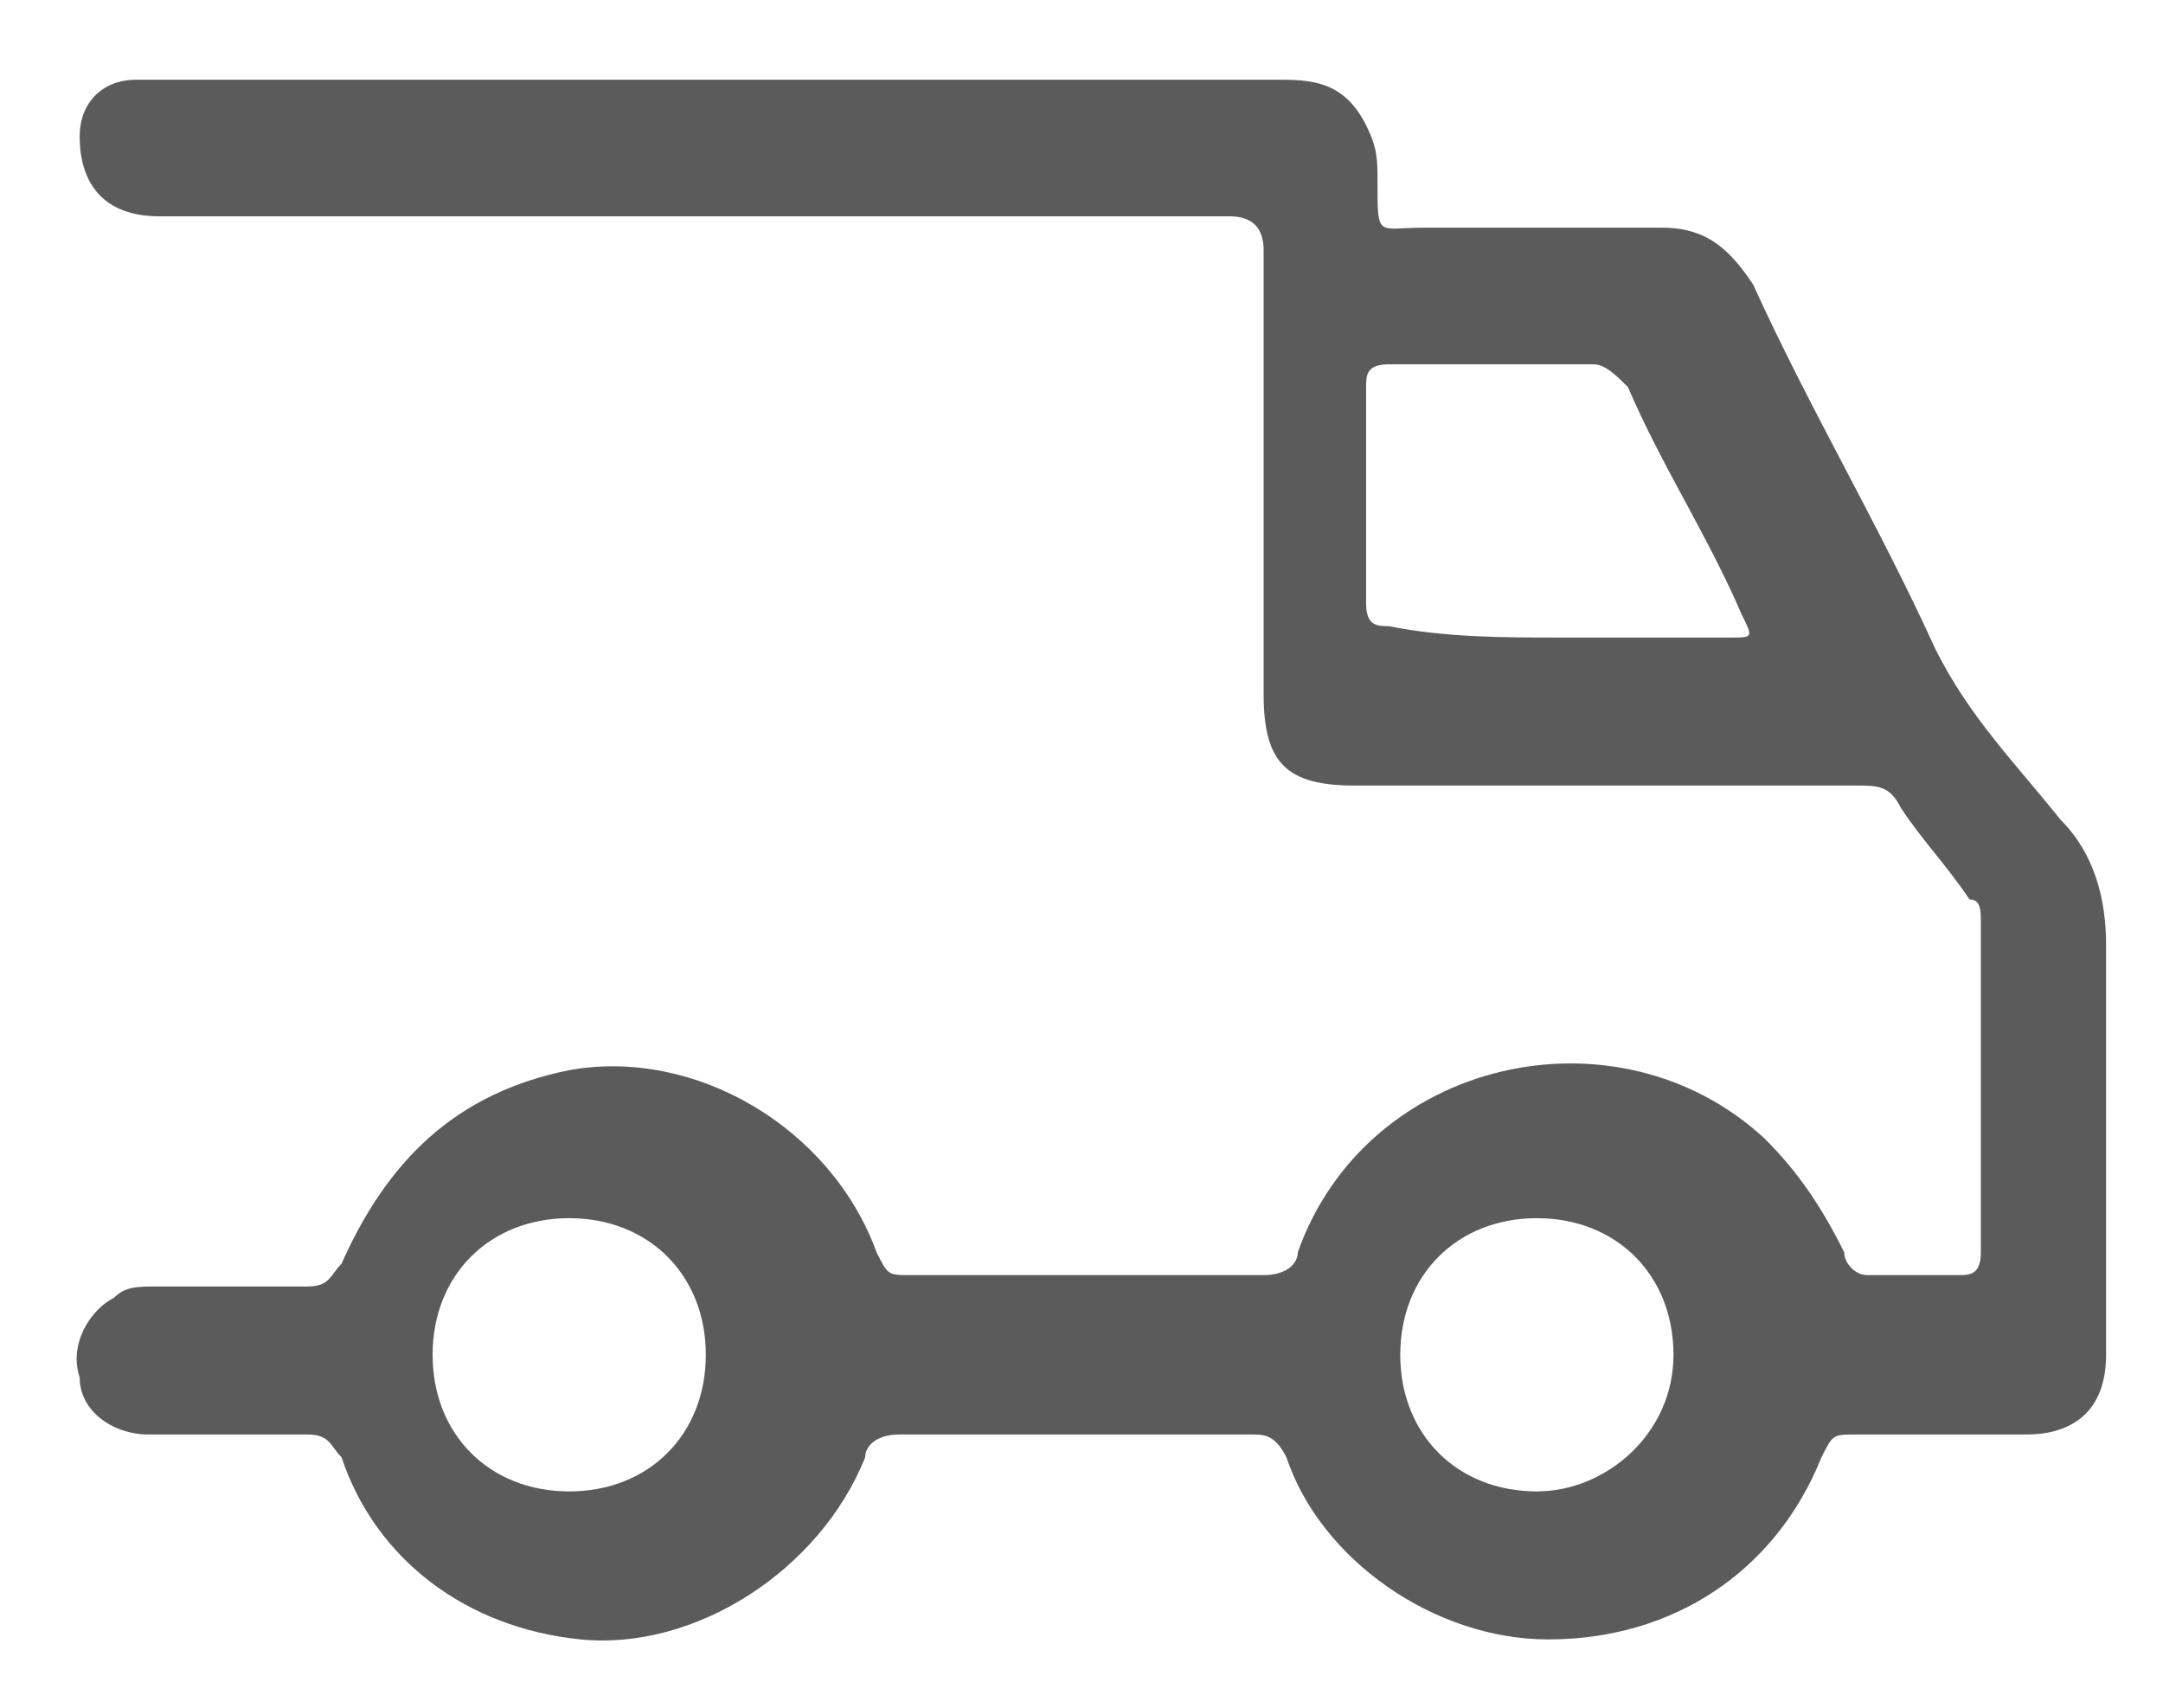
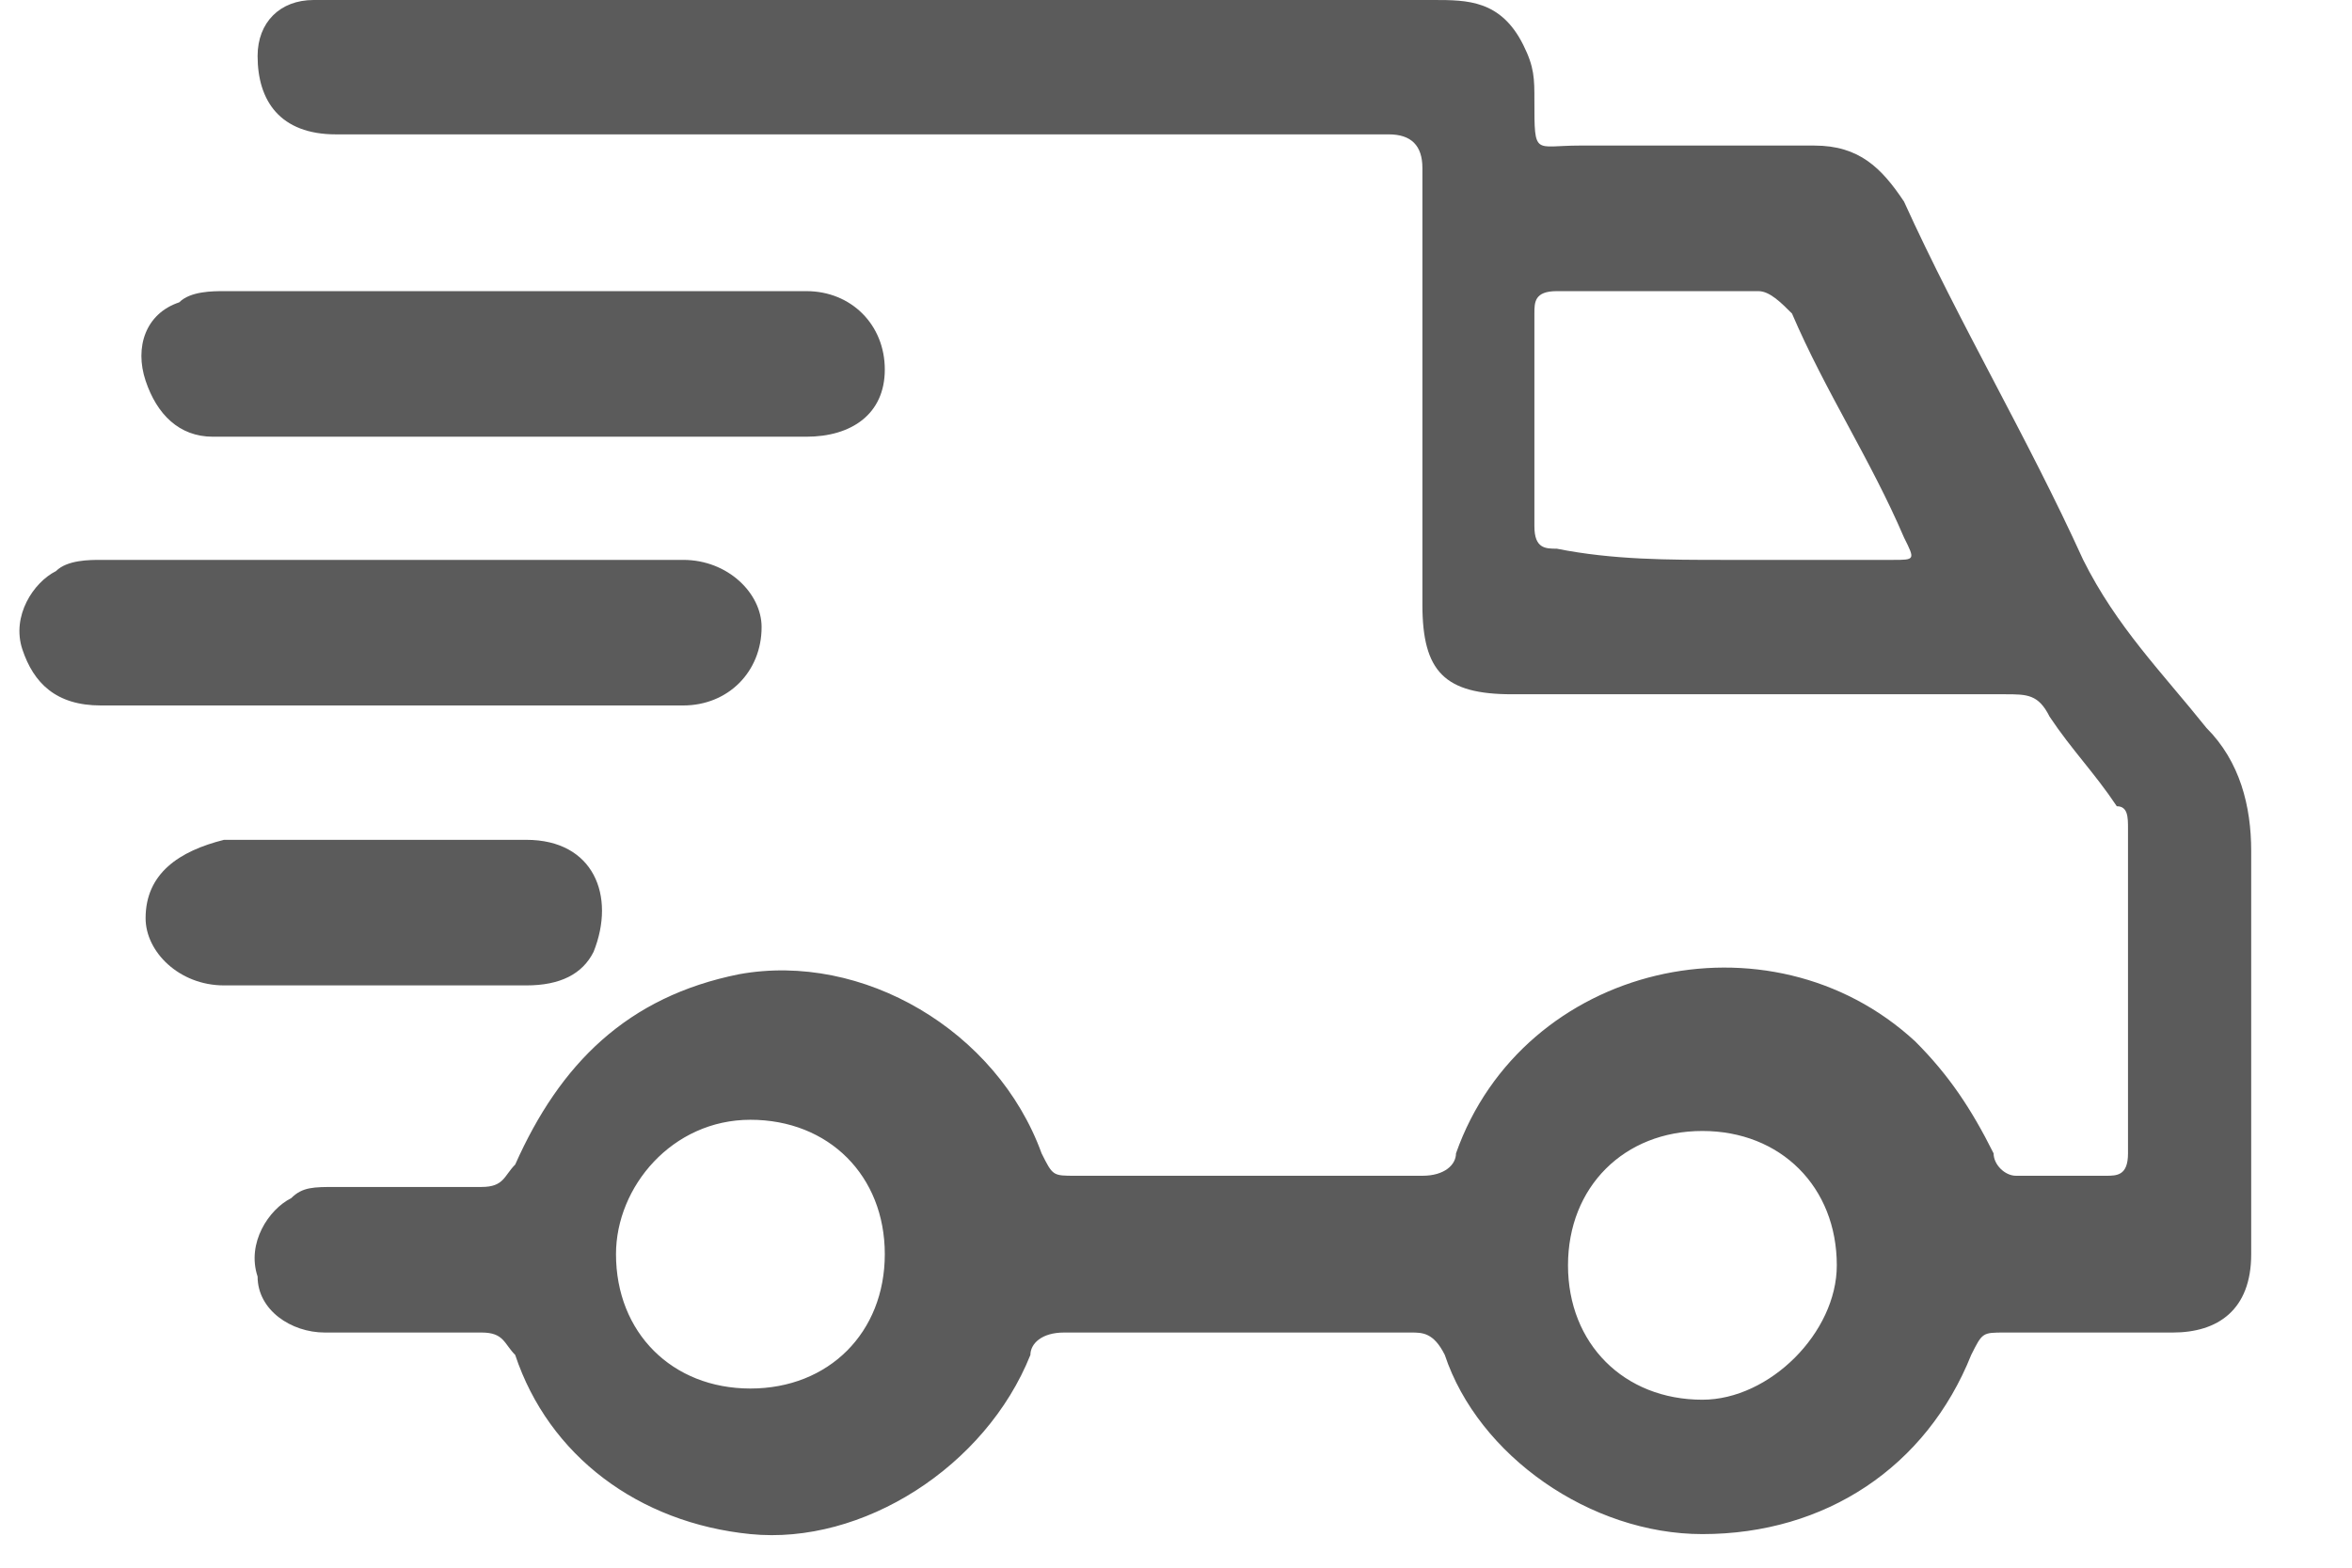
- <svg xmlns="http://www.w3.org/2000/svg" width="19" height="15" viewBox="0 0 19 15" fill="none">
-   <path d="M6.2 0.7C7.9 0.7 9.5 0.7 11.2 0.7C11.5 0.7 11.8 0.7 12 1.1C12.1 1.3 12.1 1.4 12.1 1.6C12.1 2.1 12.1 2 12.5 2C13.2 2 13.9 2 14.6 2C15 2 15.2 2.2 15.4 2.5C15.9 3.6 16.5 4.6 17 5.7C17.3 6.3 17.7 6.7 18.1 7.2C18.4 7.5 18.5 7.9 18.5 8.3C18.5 9.5 18.5 10.7 18.5 11.9C18.5 12.4 18.2 12.6 17.8 12.6C17.3 12.6 16.8 12.6 16.3 12.6C16.1 12.6 16.1 12.6 16 12.8C15.6 13.8 14.7 14.4 13.6 14.4C12.6 14.4 11.6 13.7 11.3 12.8C11.2 12.6 11.1 12.6 11 12.6C10 12.6 8.9 12.6 7.9 12.6C7.7 12.6 7.6 12.7 7.6 12.8C7.2 13.8 6.1 14.5 5.1 14.4C4.1 14.3 3.3 13.7 3 12.8C2.9 12.7 2.9 12.6 2.7 12.6C2.2 12.6 1.8 12.6 1.3 12.6C1 12.6 0.7 12.4 0.7 12.1C0.6 11.8 0.8 11.5 1 11.4C1.1 11.3 1.2 11.3 1.4 11.3C1.8 11.3 2.3 11.3 2.7 11.3C2.9 11.3 2.9 11.2 3 11.1C3.4 10.2 4 9.6 5 9.4C6.1 9.2 7.3 9.9 7.7 11C7.8 11.2 7.8 11.2 8 11.2C9 11.2 10.1 11.2 11.1 11.2C11.3 11.2 11.4 11.1 11.4 11C12 9.3 14.2 8.8 15.5 10C15.8 10.3 16 10.6 16.2 11C16.2 11.1 16.3 11.2 16.4 11.2C16.7 11.2 16.9 11.2 17.2 11.2C17.3 11.2 17.4 11.2 17.4 11C17.4 10 17.4 9 17.4 8.1C17.4 8 17.4 7.9 17.3 7.9C17.1 7.6 16.9 7.4 16.7 7.1C16.6 6.9 16.5 6.9 16.3 6.9C14.8 6.9 13.4 6.9 11.9 6.9C11.3 6.9 11.1 6.7 11.1 6.1C11.1 4.8 11.1 3.5 11.1 2.2C11.1 2 11 1.9 10.8 1.9C7.7 1.9 4.5 1.9 1.4 1.9C0.9 1.9 0.7 1.6 0.7 1.2C0.7 0.9 0.9 0.7 1.2 0.7C1.3 0.7 1.5 0.7 1.6 0.7C2.9 0.7 4.5 0.7 6.2 0.7ZM13.7 5.6C14.2 5.6 14.7 5.6 15.2 5.6C15.4 5.6 15.4 5.6 15.3 5.4C15 4.7 14.6 4.1 14.3 3.4C14.2 3.3 14.1 3.2 14 3.2C13.4 3.2 12.8 3.2 12.2 3.2C12 3.2 12 3.3 12 3.4C12 4 12 4.7 12 5.3C12 5.5 12.1 5.5 12.2 5.5C12.7 5.6 13.2 5.6 13.7 5.6ZM14.7 11.9C14.7 11.2 14.2 10.7 13.5 10.7C12.8 10.7 12.3 11.2 12.3 11.9C12.3 12.6 12.8 13.1 13.5 13.1C14.1 13.1 14.7 12.6 14.7 11.9ZM3.8 11.9C3.8 12.6 4.3 13.1 5 13.1C5.7 13.1 6.2 12.6 6.2 11.9C6.2 11.2 5.7 10.7 5 10.7C4.3 10.7 3.8 11.2 3.8 11.9Z" fill="#5B5B5B" />
+ <svg xmlns="http://www.w3.org/2000/svg" width="21" height="14" viewBox="0 0 21 14" fill="none">
+   <path d="M7.8 0C9.5 0 11.1 0 12.8 0C13.1 0 13.4 -6.10948e-06 13.6 0.4C13.7 0.6 13.7 0.7 13.7 0.9C13.7 1.4 13.7 1.3 14.1 1.3C14.8 1.3 15.5 1.3 16.2 1.3C16.6 1.3 16.8 1.5 17 1.8C17.5 2.9 18.1 3.9 18.6 5C18.9 5.6 19.3 6 19.7 6.5C20 6.8 20.1 7.2 20.1 7.6C20.1 8.8 20.1 10 20.1 11.2C20.1 11.7 19.8 11.9 19.4 11.9C18.9 11.9 18.4 11.9 17.9 11.9C17.7 11.9 17.7 11.9 17.6 12.1C17.2 13.1 16.3 13.7 15.2 13.7C14.2 13.7 13.2 13 12.9 12.1C12.8 11.9 12.7 11.9 12.6 11.9C11.6 11.9 10.5 11.9 9.5 11.9C9.3 11.9 9.2 12 9.2 12.1C8.8 13.1 7.7 13.8 6.7 13.7C5.7 13.6 4.9 13 4.6 12.1C4.5 12 4.5 11.9 4.3 11.9C3.8 11.9 3.4 11.9 2.9 11.9C2.6 11.9 2.3 11.7 2.3 11.4C2.2 11.1 2.4 10.8 2.6 10.7C2.7 10.6 2.8 10.6 3 10.6C3.4 10.6 3.9 10.6 4.3 10.6C4.5 10.6 4.5 10.5 4.6 10.4C5 9.5 5.6 8.9 6.6 8.7C7.7 8.5 8.9 9.2 9.3 10.3C9.4 10.5 9.4 10.5 9.6 10.5C10.6 10.5 11.7 10.5 12.7 10.5C12.9 10.5 13 10.4 13 10.3C13.6 8.6 15.8 8.1 17.1 9.3C17.4 9.6 17.6 9.9 17.8 10.3C17.8 10.4 17.9 10.5 18 10.5C18.3 10.5 18.5 10.5 18.8 10.5C18.9 10.5 19 10.5 19 10.3C19 9.3 19 8.3 19 7.4C19 7.3 19 7.2 18.9 7.2C18.7 6.9 18.5 6.7 18.3 6.4C18.2 6.2 18.1 6.2 17.9 6.2C16.4 6.2 15 6.2 13.5 6.2C12.9 6.2 12.7 6 12.7 5.4C12.7 4.1 12.7 2.8 12.7 1.5C12.7 1.3 12.6 1.2 12.4 1.2C9.3 1.2 6.1 1.2 3 1.2C2.5 1.2 2.3 0.9 2.3 0.5C2.3 0.2 2.5 0 2.8 0C2.9 0 3.1 0 3.2 0C4.5 0 6.2 0 7.8 0ZM15.4 5C15.9 5 16.4 5 16.9 5C17.1 5 17.1 5 17 4.8C16.7 4.1 16.3 3.5 16 2.8C15.9 2.7 15.8 2.6 15.7 2.6C15.1 2.6 14.5 2.6 13.9 2.6C13.7 2.6 13.7 2.7 13.7 2.8C13.7 3.4 13.7 4.1 13.7 4.7C13.7 4.9 13.8 4.9 13.9 4.9C14.4 5 14.9 5 15.4 5ZM16.4 11.3C16.4 10.6 15.9 10.1 15.2 10.1C14.5 10.1 14 10.6 14 11.3C14 12 14.5 12.5 15.2 12.5C15.8 12.5 16.4 11.9 16.4 11.3ZM5.5 11.2C5.5 11.9 6 12.4 6.7 12.4C7.4 12.4 7.9 11.9 7.9 11.2C7.9 10.5 7.4 10 6.7 10C6 10 5.5 10.6 5.5 11.2Z" fill="#5B5B5B" />
+   <path d="M3.5 5C4.4 5 5.2 5 6.1 5C6.5 5 6.8 5.3 6.8 5.6C6.8 6 6.5 6.3 6.1 6.3C4.4 6.3 2.7 6.3 0.9 6.3C0.5 6.3 0.3 6.1 0.2 5.8C0.1 5.5 0.3 5.2 0.5 5.1C0.6 5 0.8 5 0.9 5C1.8 5 2.7 5 3.5 5Z" fill="#5B5B5B" />
+   <path d="M4.5 3.9C3.6 3.9 2.7 3.9 1.9 3.9C1.6 3.9 1.4 3.7 1.3 3.4C1.2 3.1 1.3 2.8 1.6 2.7C1.7 2.6 1.9 2.6 2 2.6C3.7 2.6 5.5 2.6 7.2 2.6C7.6 2.6 7.9 2.9 7.9 3.3C7.9 3.7 7.6 3.9 7.2 3.9C6.3 3.9 5.4 3.9 4.5 3.9Z" fill="#5B5B5B" />
+   <path d="M3.3 8.8C2.9 8.8 2.4 8.8 2 8.8C1.6 8.8 1.3 8.5 1.3 8.2C1.3 7.8 1.6 7.6 2 7.5C2.6 7.5 3.2 7.5 3.8 7.5C4.1 7.5 4.4 7.5 4.7 7.5C5.3 7.5 5.5 8 5.3 8.5C5.2 8.7 5 8.8 4.7 8.8C4.3 8.8 3.8 8.8 3.3 8.8Z" fill="#5B5B5B" />
</svg>
